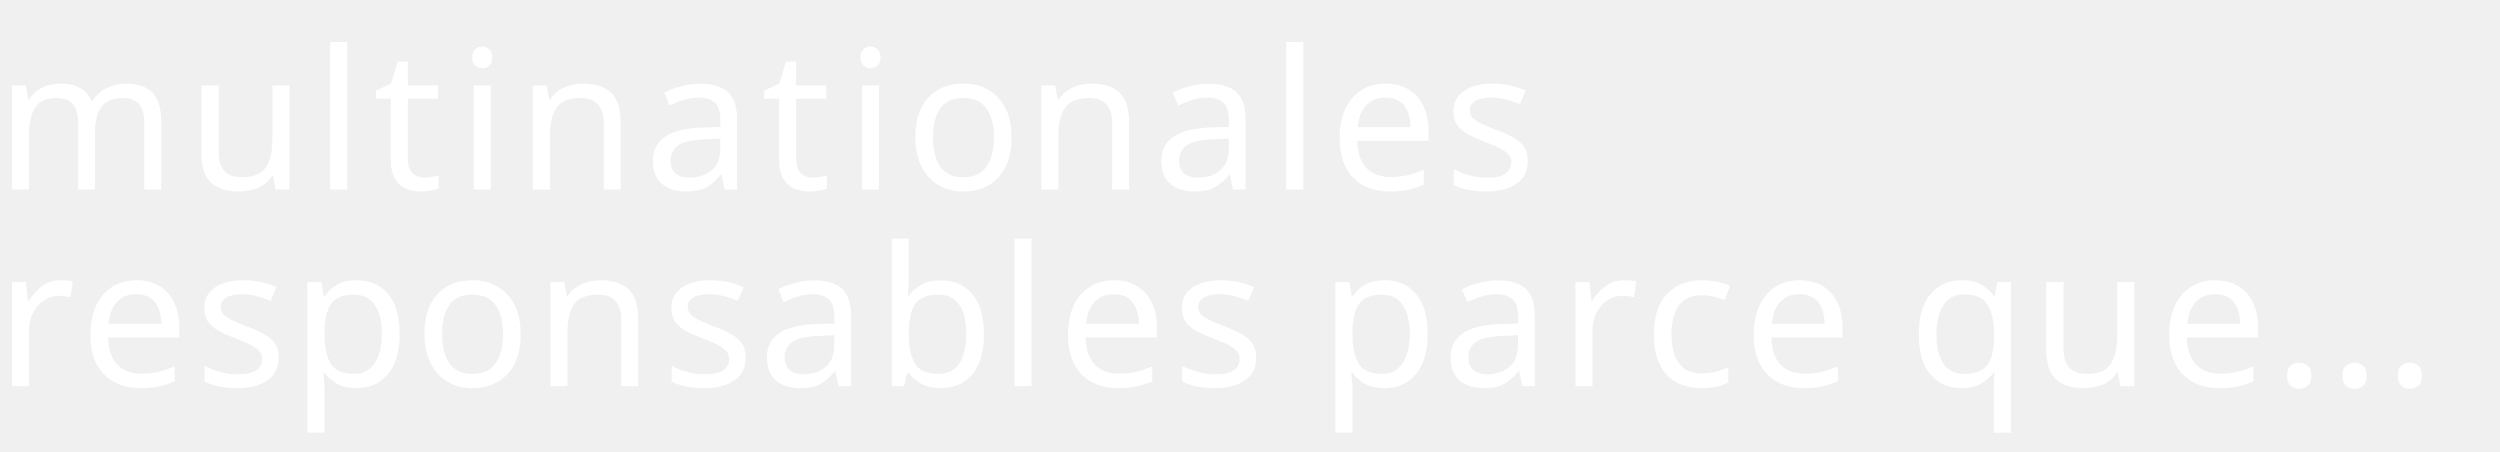
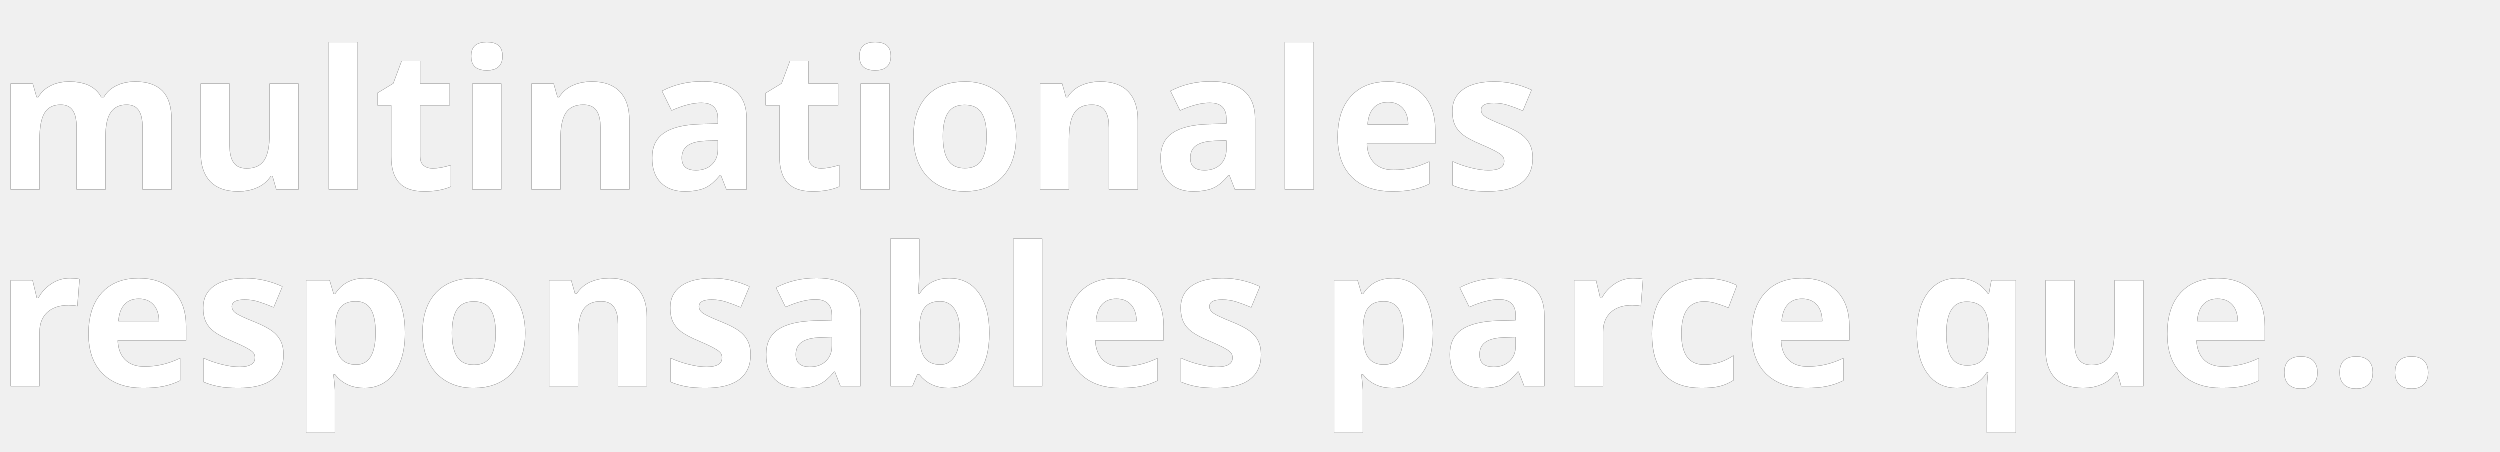
<svg xmlns="http://www.w3.org/2000/svg" xmlns:xlink="http://www.w3.org/1999/xlink" width="277px" height="50px" viewBox="0 0 277 50" version="1.1">
  <defs>
-     <text id="string" transform="matrix(1.0 0.0 0.0 1.0 -1.5 -2.0)">
-       <tspan x="1.0" y="23.0" font-family="OpenSansBold, OpenSansBold" font-size="21.507" text-decoration="none" fill="#ffffff">m</tspan>
-       <tspan x="22.118" y="23.0" font-family="OpenSansBold, OpenSansBold" font-size="21.507" text-decoration="none" fill="#ffffff">u</tspan>
-       <tspan x="36.253" y="23.0" font-family="OpenSansBold, OpenSansBold" font-size="21.507" text-decoration="none" fill="#ffffff">l</tspan>
-       <tspan x="42.817" y="23.0" font-family="OpenSansBold, OpenSansBold" font-size="21.507" text-decoration="none" fill="#ffffff">t</tspan>
-       <tspan x="52.152" y="23.0" font-family="OpenSansBold, OpenSansBold" font-size="21.507" text-decoration="none" fill="#ffffff">i</tspan>
-       <tspan x="58.716" y="23.0" font-family="OpenSansBold, OpenSansBold" font-size="21.507" text-decoration="none" fill="#ffffff">n</tspan>
-       <tspan x="72.851" y="23.0" font-family="OpenSansBold, OpenSansBold" font-size="21.507" text-decoration="none" fill="#ffffff">a</tspan>
-       <tspan x="85.841" y="23.0" font-family="OpenSansBold, OpenSansBold" font-size="21.507" text-decoration="none" fill="#ffffff">t</tspan>
-       <tspan x="95.177" y="23.0" font-family="OpenSansBold, OpenSansBold" font-size="21.507" text-decoration="none" fill="#ffffff">i</tspan>
-       <tspan x="101.74" y="23.0" font-family="OpenSansBold, OpenSansBold" font-size="21.507" text-decoration="none" fill="#ffffff">o</tspan>
-       <tspan x="115.056" y="23.0" font-family="OpenSansBold, OpenSansBold" font-size="21.507" text-decoration="none" fill="#ffffff">n</tspan>
-       <tspan x="129.191" y="23.0" font-family="OpenSansBold, OpenSansBold" font-size="21.507" text-decoration="none" fill="#ffffff">a</tspan>
-       <tspan x="142.181" y="23.0" font-family="OpenSansBold, OpenSansBold" font-size="21.507" text-decoration="none" fill="#ffffff">l</tspan>
-       <tspan x="148.744" y="23.0" font-family="OpenSansBold, OpenSansBold" font-size="21.507" text-decoration="none" fill="#ffffff">e</tspan>
-       <tspan x="161.451" y="23.0" font-family="OpenSansBold, OpenSansBold" font-size="21.507" text-decoration="none" fill="#ffffff">s</tspan>
-       <tspan x="1.0" y="44.784" font-family="OpenSansBold, OpenSansBold" font-size="21.507" text-decoration="none" fill="#ffffff">r</tspan>
-       <tspan x="10.336" y="44.784" font-family="OpenSansBold, OpenSansBold" font-size="21.507" text-decoration="none" fill="#ffffff">e</tspan>
-       <tspan x="23.042" y="44.784" font-family="OpenSansBold, OpenSansBold" font-size="21.507" text-decoration="none" fill="#ffffff">s</tspan>
-       <tspan x="33.733" y="44.784" font-family="OpenSansBold, OpenSansBold" font-size="21.507" text-decoration="none" fill="#ffffff">p</tspan>
-       <tspan x="47.343" y="44.784" font-family="OpenSansBold, OpenSansBold" font-size="21.507" text-decoration="none" fill="#ffffff">o</tspan>
-       <tspan x="60.659" y="44.784" font-family="OpenSansBold, OpenSansBold" font-size="21.507" text-decoration="none" fill="#ffffff">n</tspan>
-       <tspan x="74.793" y="44.784" font-family="OpenSansBold, OpenSansBold" font-size="21.507" text-decoration="none" fill="#ffffff">s</tspan>
-       <tspan x="85.484" y="44.784" font-family="OpenSansBold, OpenSansBold" font-size="21.507" text-decoration="none" fill="#ffffff">a</tspan>
-       <tspan x="98.474" y="44.784" font-family="OpenSansBold, OpenSansBold" font-size="21.507" text-decoration="none" fill="#ffffff">b</tspan>
-       <tspan x="112.084" y="44.784" font-family="OpenSansBold, OpenSansBold" font-size="21.507" text-decoration="none" fill="#ffffff">l</tspan>
-       <tspan x="118.647" y="44.784" font-family="OpenSansBold, OpenSansBold" font-size="21.507" text-decoration="none" fill="#ffffff">e</tspan>
-       <tspan x="131.354" y="44.784" font-family="OpenSansBold, OpenSansBold" font-size="21.507" text-decoration="none" fill="#ffffff">s</tspan>
-       <tspan x="142.044" y="44.784" font-family="OpenSansBold, OpenSansBold" font-size="21.507" text-decoration="none" fill="#ffffff"> </tspan>
-       <tspan x="147.631" y="44.784" font-family="OpenSansBold, OpenSansBold" font-size="21.507" text-decoration="none" fill="#ffffff">p</tspan>
-       <tspan x="161.241" y="44.784" font-family="OpenSansBold, OpenSansBold" font-size="21.507" text-decoration="none" fill="#ffffff">a</tspan>
-       <tspan x="174.231" y="44.784" font-family="OpenSansBold, OpenSansBold" font-size="21.507" text-decoration="none" fill="#ffffff">r</tspan>
-       <tspan x="183.567" y="44.784" font-family="OpenSansBold, OpenSansBold" font-size="21.507" text-decoration="none" fill="#ffffff">c</tspan>
-       <tspan x="194.625" y="44.784" font-family="OpenSansBold, OpenSansBold" font-size="21.507" text-decoration="none" fill="#ffffff">e</tspan>
-       <tspan x="207.332" y="44.784" font-family="OpenSansBold, OpenSansBold" font-size="21.507" text-decoration="none" fill="#ffffff"> </tspan>
-       <tspan x="212.919" y="44.784" font-family="OpenSansBold, OpenSansBold" font-size="21.507" text-decoration="none" fill="#ffffff">q</tspan>
-       <tspan x="226.528" y="44.784" font-family="OpenSansBold, OpenSansBold" font-size="21.507" text-decoration="none" fill="#ffffff">u</tspan>
-       <tspan x="240.663" y="44.784" font-family="OpenSansBold, OpenSansBold" font-size="21.507" text-decoration="none" fill="#ffffff">e</tspan>
-       <tspan x="253.37" y="44.784" font-family="OpenSansBold, OpenSansBold" font-size="21.507" text-decoration="none" fill="#ffffff">.</tspan>
-       <tspan x="259.503" y="44.784" font-family="OpenSansBold, OpenSansBold" font-size="21.507" text-decoration="none" fill="#ffffff">.</tspan>
-       <tspan x="265.636" y="44.784" font-family="OpenSansBold, OpenSansBold" font-size="21.507" text-decoration="none" fill="#ffffff">.</tspan>
+     <path id="path" d="M265.364 41.283 C265.364 40.695 265.522 40.25 265.837 39.949 266.152 39.648 266.61 39.498 267.212 39.498 267.793 39.498 268.243 39.652 268.562 39.96 268.88 40.268 269.04 40.709 269.04 41.283 269.04 41.836 268.879 42.272 268.557 42.59 268.234 42.909 267.786 43.068 267.212 43.068 266.624 43.068 266.169 42.912 265.847 42.601 265.525 42.289 265.364 41.85 265.364 41.283 Z" />
+   </defs>
+   <use id="-" xlink:href="#path" fill="#000000" fill-opacity="1" stroke="none" />
+   <use id="--1" xlink:href="#path" fill="#ffffff" fill-opacity="1" stroke="none" />
+   <defs>
+     <path id="path-1" d="M259.231 41.283 C259.231 40.695 259.389 40.25 259.704 39.949 260.019 39.648 260.477 39.498 261.08 39.498 261.661 39.498 262.11 39.652 262.429 39.96 262.748 40.268 262.907 40.709 262.907 41.283 262.907 41.836 262.746 42.272 262.424 42.59 262.102 42.909 261.654 43.068 261.08 43.068 260.491 43.068 260.036 42.912 259.714 42.601 259.392 42.289 259.231 41.85 259.231 41.283 Z" />
+   </defs>
+   <use id="--2" xlink:href="#path-1" fill="#000000" fill-opacity="1" stroke="none" />
+   <use id="--3" xlink:href="#path-1" fill="#ffffff" fill-opacity="1" stroke="none" />
+   <defs>
+     <path id="path-2" d="M253.099 41.283 C253.099 40.695 253.256 40.25 253.571 39.949 253.886 39.648 254.345 39.498 254.947 39.498 255.528 39.498 255.978 39.652 256.296 39.96 256.615 40.268 256.774 40.709 256.774 41.283 256.774 41.836 256.613 42.272 256.291 42.59 255.969 42.909 255.521 43.068 254.947 43.068 254.359 43.068 253.904 42.912 253.582 42.601 253.26 42.289 253.099 41.85 253.099 41.283 Z" />
+   </defs>
+   <use id="--4" xlink:href="#path-2" fill="#000000" fill-opacity="1" stroke="none" />
+   <use id="--5" xlink:href="#path-2" fill="#ffffff" fill-opacity="1" stroke="none" />
+   <defs>
+     <path id="path-3" d="M245.706 33.102 C245.026 33.102 244.495 33.317 244.109 33.748 243.724 34.178 243.504 34.789 243.448 35.58 L247.942 35.58 C247.928 34.789 247.722 34.178 247.323 33.748 246.924 33.317 246.385 33.102 245.706 33.102 Z M246.157 42.994 C244.267 42.994 242.79 42.473 241.726 41.43 240.661 40.387 240.129 38.909 240.129 36.998 240.129 35.031 240.621 33.51 241.605 32.435 242.589 31.361 243.948 30.823 245.685 30.823 247.344 30.823 248.635 31.296 249.56 32.241 250.484 33.186 250.946 34.492 250.946 36.158 L250.946 37.712 243.374 37.712 C243.409 38.622 243.679 39.333 244.183 39.844 244.687 40.355 245.394 40.611 246.304 40.611 247.011 40.611 247.68 40.537 248.31 40.39 248.94 40.243 249.598 40.009 250.284 39.686 L250.284 42.165 C249.724 42.445 249.126 42.653 248.489 42.79 247.851 42.926 247.074 42.994 246.157 42.994 Z" />
+   </defs>
+   <use id="e" xlink:href="#path-3" fill="#000000" fill-opacity="1" stroke="none" />
+   <use id="e-1" xlink:href="#path-3" fill="#ffffff" fill-opacity="1" stroke="none" />
+   <defs>
+     <path id="path-4" d="M235.026 42.784 L234.595 41.283 234.427 41.283 C234.084 41.829 233.598 42.251 232.967 42.548 232.337 42.846 231.62 42.994 230.815 42.994 229.435 42.994 228.396 42.625 227.696 41.886 226.996 41.148 226.646 40.086 226.646 38.699 L226.646 31.044 229.849 31.044 229.849 37.901 C229.849 38.748 229.999 39.384 230.3 39.807 230.601 40.231 231.081 40.443 231.739 40.443 232.635 40.443 233.282 40.143 233.682 39.545 234.081 38.946 234.28 37.954 234.28 36.568 L234.28 31.044 237.483 31.044 237.483 42.784 Z" />
+   </defs>
+   <use id="u" xlink:href="#path-4" fill="#000000" fill-opacity="1" stroke="none" />
+   <use id="u-1" xlink:href="#path-4" fill="#ffffff" fill-opacity="1" stroke="none" />
+   <defs>
+     <path id="path-5" d="M217.961 40.485 C218.773 40.485 219.368 40.252 219.746 39.786 220.124 39.321 220.331 38.507 220.366 37.345 L220.366 36.956 C220.366 35.696 220.171 34.793 219.783 34.247 219.394 33.701 218.769 33.428 217.908 33.428 216.403 33.428 215.65 34.611 215.65 36.977 215.65 38.153 215.838 39.032 216.212 39.613 216.587 40.194 217.17 40.485 217.961 40.485 Z M216.816 42.995 C215.43 42.995 214.345 42.461 213.561 41.393 212.776 40.325 212.385 38.839 212.385 36.935 212.385 35.017 212.785 33.519 213.587 32.441 214.389 31.362 215.486 30.823 216.879 30.823 217.621 30.823 218.269 30.963 218.822 31.243 219.375 31.523 219.862 31.958 220.282 32.546 L220.366 32.546 220.649 31.044 223.359 31.044 223.359 47.951 220.145 47.951 220.145 43.026 C220.145 42.599 220.191 42.011 220.282 41.262 L220.145 41.262 C219.802 41.829 219.347 42.259 218.78 42.553 218.213 42.848 217.558 42.995 216.816 42.995 Z" />
+   </defs>
+   <use id="q" xlink:href="#path-5" fill="#000000" fill-opacity="1" stroke="none" />
+   <use id="q-1" xlink:href="#path-5" fill="#ffffff" fill-opacity="1" stroke="none" />
+   <defs>
+     <text id="string" transform="matrix(1.0 0.0 0.0 1.0 201.3318 19.78433)">
+       <tspan x="4.5" y="23.0" font-family="OpenSansBold, OpenSansBold" font-size="21.507" text-decoration="none"> </tspan>
    </text>
  </defs>
-   <use id="multinationales-responsables-parce-que---" xlink:href="#string" />
+   <use id="--6" xlink:href="#string" fill="#ffffff" fill-opacity="1" stroke="none" />
+   <defs>
+     <path id="path-6" d="M199.667 33.102 C198.988 33.102 198.456 33.317 198.071 33.748 197.686 34.178 197.466 34.789 197.41 35.58 L201.904 35.58 C201.89 34.789 201.684 34.178 201.285 33.748 200.886 33.317 200.347 33.102 199.667 33.102 Z M200.119 42.994 C198.229 42.994 196.752 42.473 195.687 41.43 194.623 40.387 194.091 38.909 194.091 36.998 194.091 35.031 194.583 33.51 195.567 32.435 196.55 31.361 197.91 30.823 199.646 30.823 201.306 30.823 202.597 31.296 203.521 32.241 204.446 33.186 204.908 34.492 204.908 36.158 L204.908 37.712 197.336 37.712 C197.371 38.622 197.641 39.333 198.145 39.844 198.649 40.355 199.356 40.611 200.266 40.611 200.973 40.611 201.642 40.537 202.272 40.39 202.902 40.243 203.56 40.009 204.246 39.686 L204.246 42.165 C203.686 42.445 203.087 42.653 202.45 42.79 201.813 42.926 201.036 42.994 200.119 42.994 Z" />
+   </defs>
+   <use id="e-2" xlink:href="#path-6" fill="#000000" fill-opacity="1" stroke="none" />
+   <use id="e-3" xlink:href="#path-6" fill="#ffffff" fill-opacity="1" stroke="none" />
+   <defs>
+     <path id="path-7" d="M188.515 42.994 C184.86 42.994 183.033 40.989 183.033 36.977 183.033 34.982 183.53 33.457 184.524 32.404 185.519 31.35 186.943 30.823 188.798 30.823 190.157 30.823 191.375 31.089 192.453 31.621 L191.508 34.1 C191.004 33.897 190.535 33.73 190.101 33.601 189.667 33.471 189.233 33.407 188.798 33.407 187.132 33.407 186.299 34.59 186.299 36.956 186.299 39.252 187.132 40.401 188.798 40.401 189.415 40.401 189.985 40.318 190.51 40.154 191.035 39.989 191.56 39.732 192.085 39.382 L192.085 42.123 C191.567 42.452 191.044 42.679 190.516 42.805 189.987 42.931 189.32 42.994 188.515 42.994 Z" />
+   </defs>
+   <use id="c" xlink:href="#path-7" fill="#000000" fill-opacity="1" stroke="none" />
+   <use id="c-1" xlink:href="#path-7" fill="#ffffff" fill-opacity="1" stroke="none" />
+   <defs>
+     <path id="path-8" d="M180.964 30.823 C181.398 30.823 181.759 30.855 182.046 30.918 L181.804 33.921 C181.545 33.851 181.23 33.816 180.859 33.816 179.837 33.816 179.041 34.079 178.47 34.604 177.9 35.129 177.614 35.864 177.614 36.809 L177.614 42.785 174.411 42.785 174.411 31.044 176.837 31.044 177.31 33.018 177.467 33.018 C177.831 32.36 178.323 31.83 178.943 31.427 179.562 31.025 180.236 30.823 180.964 30.823 Z" />
+   </defs>
+   <use id="r" xlink:href="#path-8" fill="#000000" fill-opacity="1" stroke="none" />
+   <use id="r-1" xlink:href="#path-8" fill="#ffffff" fill-opacity="1" stroke="none" />
+   <defs>
+     <path id="path-9" d="M168.877 42.784 L168.258 41.188 168.174 41.188 C167.635 41.867 167.08 42.338 166.509 42.601 165.938 42.863 165.195 42.994 164.278 42.994 163.15 42.994 162.263 42.672 161.615 42.028 160.968 41.384 160.644 40.467 160.644 39.277 160.644 38.031 161.08 37.112 161.951 36.52 162.823 35.929 164.137 35.601 165.895 35.538 L167.932 35.475 167.932 34.961 C167.932 33.771 167.323 33.176 166.105 33.176 165.167 33.176 164.064 33.459 162.797 34.026 L161.736 31.863 C163.087 31.156 164.586 30.802 166.231 30.802 167.806 30.802 169.014 31.145 169.854 31.831 170.694 32.517 171.114 33.561 171.114 34.961 L171.114 42.784 Z M167.932 37.345 L166.693 37.387 C165.762 37.415 165.069 37.583 164.614 37.891 164.159 38.199 163.931 38.668 163.931 39.298 163.931 40.201 164.449 40.653 165.485 40.653 166.227 40.653 166.821 40.439 167.265 40.012 167.71 39.585 167.932 39.018 167.932 38.311 Z" />
+   </defs>
+   <use id="a" xlink:href="#path-9" fill="#000000" fill-opacity="1" stroke="none" />
+   <use id="a-1" xlink:href="#path-9" fill="#ffffff" fill-opacity="1" stroke="none" />
+   <defs>
+     <path id="path-10" d="M154.259 42.995 C152.88 42.995 151.798 42.494 151.014 41.493 L150.846 41.493 C150.958 42.473 151.014 43.04 151.014 43.194 L151.014 47.951 147.811 47.951 147.811 31.044 150.416 31.044 150.867 32.567 151.014 32.567 C151.763 31.404 152.873 30.823 154.343 30.823 155.729 30.823 156.815 31.359 157.599 32.43 158.383 33.501 158.775 34.989 158.775 36.893 158.775 38.146 158.591 39.235 158.224 40.159 157.856 41.083 157.333 41.787 156.654 42.27 155.974 42.753 155.176 42.995 154.259 42.995 Z M153.314 33.386 C152.523 33.386 151.945 33.629 151.581 34.116 151.217 34.602 151.028 35.406 151.014 36.526 L151.014 36.872 C151.014 38.132 151.202 39.036 151.576 39.582 151.951 40.128 152.544 40.401 153.356 40.401 154.791 40.401 155.509 39.218 155.509 36.851 155.509 35.696 155.332 34.83 154.979 34.252 154.625 33.674 154.07 33.386 153.314 33.386 Z" />
+   </defs>
+   <use id="p" xlink:href="#path-10" fill="#000000" fill-opacity="1" stroke="none" />
+   <use id="p-1" xlink:href="#path-10" fill="#ffffff" fill-opacity="1" stroke="none" />
+   <defs>
+     <text id="string-1" transform="matrix(1.0 0.0 0.0 1.0 136.0445 19.78433)">
+       <tspan x="4.5" y="23.0" font-family="OpenSansBold, OpenSansBold" font-size="21.507" text-decoration="none"> </tspan>
+     </text>
+   </defs>
+   <use id="--7" xlink:href="#string-1" fill="#ffffff" fill-opacity="1" stroke="none" />
+   <defs>
+     <path id="path-11" d="M139.725 39.298 C139.725 40.502 139.307 41.419 138.47 42.049 137.634 42.679 136.382 42.994 134.716 42.994 133.862 42.994 133.134 42.937 132.532 42.821 131.93 42.706 131.366 42.536 130.841 42.312 L130.841 39.665 C131.436 39.945 132.107 40.18 132.852 40.369 133.598 40.558 134.254 40.653 134.821 40.653 135.983 40.653 136.564 40.317 136.564 39.644 136.564 39.392 136.487 39.188 136.333 39.03 136.179 38.873 135.913 38.694 135.535 38.495 135.157 38.295 134.653 38.062 134.023 37.796 133.12 37.418 132.457 37.068 132.033 36.746 131.609 36.424 131.301 36.055 131.109 35.638 130.916 35.222 130.82 34.709 130.82 34.1 130.82 33.057 131.224 32.25 132.033 31.679 132.842 31.109 133.988 30.823 135.472 30.823 136.886 30.823 138.262 31.131 139.599 31.747 L138.633 34.058 C138.045 33.806 137.496 33.599 136.984 33.438 136.473 33.277 135.952 33.197 135.42 33.197 134.475 33.197 134.002 33.452 134.002 33.963 134.002 34.25 134.154 34.499 134.459 34.709 134.763 34.919 135.43 35.23 136.459 35.643 137.377 36.014 138.049 36.361 138.476 36.683 138.903 37.005 139.218 37.376 139.421 37.796 139.624 38.216 139.725 38.717 139.725 39.298 Z" />
+   </defs>
+   <use id="s" xlink:href="#path-11" fill="#000000" fill-opacity="1" stroke="none" />
+   <use id="s-1" xlink:href="#path-11" fill="#ffffff" fill-opacity="1" stroke="none" />
+   <defs>
+     <path id="path-12" d="M123.69 33.102 C123.01 33.102 122.478 33.317 122.093 33.748 121.708 34.178 121.488 34.789 121.432 35.58 L125.926 35.58 C125.912 34.789 125.706 34.178 125.307 33.748 124.908 33.317 124.369 33.102 123.69 33.102 Z M124.141 42.994 C122.251 42.994 120.774 42.473 119.709 41.43 118.645 40.387 118.113 38.909 118.113 36.998 118.113 35.031 118.605 33.51 119.589 32.435 120.572 31.361 121.932 30.823 123.669 30.823 125.328 30.823 126.62 31.296 127.544 32.241 128.468 33.186 128.93 34.492 128.93 36.158 L128.93 37.712 121.358 37.712 C121.393 38.622 121.663 39.333 122.167 39.844 122.671 40.355 123.378 40.611 124.288 40.611 124.995 40.611 125.664 40.537 126.294 40.39 126.924 40.243 127.582 40.009 128.268 39.686 L128.268 42.165 C127.708 42.445 127.109 42.653 126.472 42.79 125.835 42.926 125.058 42.994 124.141 42.994 Z" />
+   </defs>
+   <use id="e-4" xlink:href="#path-12" fill="#000000" fill-opacity="1" stroke="none" />
+   <use id="e-5" xlink:href="#path-12" fill="#ffffff" fill-opacity="1" stroke="none" />
+   <defs>
+     <path id="path-13" d="M115.467 42.785 L112.264 42.785 112.264 26.444 115.467 26.444 Z" />
+   </defs>
+   <use id="l" xlink:href="#path-13" fill="#000000" fill-opacity="1" stroke="none" />
+   <use id="l-1" xlink:href="#path-13" fill="#ffffff" fill-opacity="1" stroke="none" />
+   <defs>
+     <path id="path-14" d="M105.186 30.823 C106.572 30.823 107.658 31.364 108.442 32.446 109.226 33.527 109.618 35.01 109.618 36.893 109.618 38.832 109.214 40.334 108.405 41.398 107.596 42.462 106.495 42.994 105.102 42.994 103.723 42.994 102.641 42.494 101.857 41.493 L101.637 41.493 101.101 42.784 98.654 42.784 98.654 26.444 101.857 26.444 101.857 30.246 C101.857 30.729 101.815 31.502 101.731 32.566 L101.857 32.566 C102.606 31.404 103.716 30.823 105.186 30.823 Z M104.157 33.386 C103.366 33.386 102.788 33.629 102.424 34.115 102.06 34.602 101.871 35.405 101.857 36.526 L101.857 36.872 C101.857 38.132 102.045 39.035 102.419 39.581 102.794 40.128 103.387 40.401 104.199 40.401 104.857 40.401 105.38 40.098 105.769 39.492 106.158 38.887 106.352 38.006 106.352 36.851 106.352 35.696 106.156 34.83 105.764 34.252 105.372 33.674 104.836 33.386 104.157 33.386 Z" />
+   </defs>
+   <use id="b" xlink:href="#path-14" fill="#000000" fill-opacity="1" stroke="none" />
+   <use id="b-1" xlink:href="#path-14" fill="#ffffff" fill-opacity="1" stroke="none" />
+   <defs>
+     <path id="path-15" d="M93.12 42.784 L92.5 41.188 92.416 41.188 C91.877 41.867 91.323 42.338 90.752 42.601 90.181 42.863 89.438 42.994 88.52 42.994 87.393 42.994 86.506 42.672 85.858 42.028 85.211 41.384 84.887 40.467 84.887 39.277 84.887 38.031 85.323 37.112 86.194 36.52 87.066 35.929 88.38 35.601 90.138 35.538 L92.175 35.475 92.175 34.961 C92.175 33.771 91.566 33.176 90.348 33.176 89.409 33.176 88.307 33.459 87.04 34.026 L85.979 31.863 C87.33 31.156 88.828 30.802 90.474 30.802 92.049 30.802 93.256 31.145 94.097 31.831 94.937 32.517 95.357 33.561 95.357 34.961 L95.357 42.784 Z M92.175 37.345 L90.936 37.387 C90.005 37.415 89.311 37.583 88.856 37.891 88.401 38.199 88.174 38.668 88.174 39.298 88.174 40.201 88.692 40.653 89.728 40.653 90.47 40.653 91.063 40.439 91.508 40.012 91.953 39.585 92.175 39.018 92.175 38.311 Z" />
+   </defs>
+   <use id="a-2" xlink:href="#path-15" fill="#000000" fill-opacity="1" stroke="none" />
+   <use id="a-3" xlink:href="#path-15" fill="#ffffff" fill-opacity="1" stroke="none" />
+   <defs>
+     <path id="path-16" d="M83.165 39.298 C83.165 40.502 82.746 41.419 81.91 42.049 81.073 42.679 79.822 42.994 78.155 42.994 77.301 42.994 76.573 42.937 75.971 42.821 75.369 42.706 74.805 42.536 74.28 42.312 L74.28 39.665 C74.875 39.945 75.546 40.18 76.291 40.369 77.037 40.558 77.693 40.653 78.26 40.653 79.423 40.653 80.004 40.317 80.004 39.644 80.004 39.392 79.927 39.188 79.773 39.03 79.619 38.873 79.353 38.694 78.974 38.495 78.596 38.295 78.092 38.062 77.462 37.796 76.559 37.418 75.896 37.068 75.472 36.746 75.049 36.424 74.741 36.055 74.548 35.638 74.356 35.222 74.259 34.709 74.259 34.1 74.259 33.057 74.664 32.25 75.472 31.679 76.281 31.109 77.427 30.823 78.911 30.823 80.326 30.823 81.701 31.131 83.039 31.747 L82.073 34.058 C81.484 33.806 80.935 33.599 80.424 33.438 79.913 33.277 79.391 33.197 78.859 33.197 77.914 33.197 77.441 33.452 77.441 33.963 77.441 34.25 77.594 34.499 77.898 34.709 78.203 34.919 78.87 35.23 79.899 35.643 80.816 36.014 81.488 36.361 81.915 36.683 82.342 37.005 82.657 37.376 82.86 37.796 83.063 38.216 83.165 38.717 83.165 39.298 Z" />
+   </defs>
+   <use id="s-2" xlink:href="#path-16" fill="#000000" fill-opacity="1" stroke="none" />
+   <use id="s-3" xlink:href="#path-16" fill="#ffffff" fill-opacity="1" stroke="none" />
+   <defs>
+     <path id="path-17" d="M71.676 42.785 L68.473 42.785 68.473 35.927 C68.473 35.08 68.323 34.445 68.022 34.021 67.721 33.598 67.241 33.386 66.583 33.386 65.687 33.386 65.039 33.685 64.64 34.284 64.241 34.882 64.042 35.875 64.042 37.261 L64.042 42.785 60.839 42.785 60.839 31.044 63.286 31.044 63.716 32.546 63.895 32.546 C64.252 31.979 64.744 31.55 65.37 31.259 65.997 30.969 66.709 30.823 67.507 30.823 68.872 30.823 69.908 31.193 70.616 31.931 71.323 32.67 71.676 33.736 71.676 35.129 Z" />
+   </defs>
+   <use id="n" xlink:href="#path-17" fill="#000000" fill-opacity="1" stroke="none" />
+   <use id="n-1" xlink:href="#path-17" fill="#ffffff" fill-opacity="1" stroke="none" />
+   <defs>
+     <path id="path-18" d="M50.075 36.893 C50.075 38.055 50.265 38.934 50.647 39.529 51.029 40.124 51.65 40.422 52.511 40.422 53.365 40.422 53.979 40.126 54.354 39.534 54.729 38.943 54.916 38.062 54.916 36.893 54.916 35.731 54.727 34.859 54.349 34.278 53.971 33.697 53.351 33.407 52.49 33.407 51.636 33.407 51.02 33.695 50.642 34.273 50.264 34.851 50.075 35.724 50.075 36.893 Z M58.192 36.893 C58.192 38.804 57.688 40.299 56.68 41.377 55.672 42.455 54.268 42.994 52.469 42.994 51.342 42.994 50.348 42.748 49.487 42.254 48.625 41.76 47.964 41.052 47.502 40.128 47.04 39.203 46.809 38.125 46.809 36.893 46.809 34.975 47.309 33.484 48.31 32.419 49.312 31.355 50.719 30.823 52.532 30.823 53.659 30.823 54.653 31.068 55.514 31.558 56.375 32.048 57.037 32.752 57.499 33.669 57.961 34.586 58.192 35.661 58.192 36.893 Z" />
+   </defs>
+   <use id="o" xlink:href="#path-18" fill="#000000" fill-opacity="1" stroke="none" />
+   <use id="o-1" xlink:href="#path-18" fill="#ffffff" fill-opacity="1" stroke="none" />
+   <defs>
+     <path id="path-19" d="M40.361 42.995 C38.982 42.995 37.9 42.494 37.116 41.493 L36.948 41.493 C37.06 42.473 37.116 43.04 37.116 43.194 L37.116 47.951 33.913 47.951 33.913 31.044 36.517 31.044 36.969 32.567 37.116 32.567 C37.865 31.404 38.975 30.823 40.445 30.823 41.831 30.823 42.916 31.359 43.7 32.43 44.485 33.501 44.877 34.989 44.877 36.893 44.877 38.146 44.693 39.235 44.325 40.159 43.958 41.083 43.434 41.787 42.755 42.27 42.076 42.753 41.278 42.995 40.361 42.995 Z M39.416 33.386 C38.625 33.386 38.047 33.629 37.683 34.116 37.319 34.602 37.13 35.406 37.116 36.526 L37.116 36.872 C37.116 38.132 37.303 39.036 37.678 39.582 38.052 40.128 38.646 40.401 39.458 40.401 40.893 40.401 41.611 39.218 41.611 36.851 41.611 35.696 41.434 34.83 41.08 34.252 40.727 33.674 40.172 33.386 39.416 33.386 Z" />
+   </defs>
+   <use id="p-2" xlink:href="#path-19" fill="#000000" fill-opacity="1" stroke="none" />
+   <use id="p-3" xlink:href="#path-19" fill="#ffffff" fill-opacity="1" stroke="none" />
+   <defs>
+     <path id="path-20" d="M31.414 39.298 C31.414 40.502 30.995 41.419 30.159 42.049 29.322 42.679 28.071 42.994 26.404 42.994 25.55 42.994 24.822 42.937 24.22 42.821 23.618 42.706 23.054 42.536 22.529 42.312 L22.529 39.665 C23.125 39.945 23.795 40.18 24.54 40.369 25.286 40.558 25.942 40.653 26.51 40.653 27.672 40.653 28.253 40.317 28.253 39.644 28.253 39.392 28.176 39.188 28.022 39.03 27.868 38.873 27.602 38.694 27.224 38.495 26.846 38.295 26.341 38.062 25.711 37.796 24.808 37.418 24.145 37.068 23.721 36.746 23.298 36.424 22.99 36.055 22.797 35.638 22.605 35.222 22.508 34.709 22.508 34.1 22.508 33.057 22.913 32.25 23.721 31.679 24.53 31.109 25.676 30.823 27.161 30.823 28.575 30.823 29.95 31.131 31.288 31.747 L30.322 34.058 C29.733 33.806 29.184 33.599 28.673 33.438 28.162 33.277 27.64 33.197 27.108 33.197 26.163 33.197 25.69 33.452 25.69 33.963 25.69 34.25 25.843 34.499 26.147 34.709 26.452 34.919 27.119 35.23 28.148 35.643 29.065 36.014 29.737 36.361 30.164 36.683 30.591 37.005 30.906 37.376 31.109 37.796 31.312 38.216 31.414 38.717 31.414 39.298 Z" />
+   </defs>
+   <use id="s-4" xlink:href="#path-20" fill="#000000" fill-opacity="1" stroke="none" />
+   <use id="s-5" xlink:href="#path-20" fill="#ffffff" fill-opacity="1" stroke="none" />
+   <defs>
+     <path id="path-21" d="M15.378 33.102 C14.699 33.102 14.167 33.317 13.782 33.748 13.397 34.178 13.176 34.789 13.12 35.58 L17.615 35.58 C17.601 34.789 17.394 34.178 16.995 33.748 16.596 33.317 16.057 33.102 15.378 33.102 Z M15.83 42.994 C13.939 42.994 12.462 42.473 11.398 41.43 10.334 40.387 9.802 38.909 9.802 36.998 9.802 35.031 10.294 33.51 11.277 32.435 12.261 31.361 13.621 30.823 15.357 30.823 17.016 30.823 18.308 31.296 19.232 32.241 20.156 33.186 20.618 34.492 20.618 36.158 L20.618 37.712 13.047 37.712 C13.082 38.622 13.351 39.333 13.855 39.844 14.359 40.355 15.067 40.611 15.977 40.611 16.684 40.611 17.352 40.537 17.982 40.39 18.613 40.243 19.271 40.009 19.957 39.686 L19.957 42.165 C19.397 42.445 18.798 42.653 18.161 42.79 17.524 42.926 16.747 42.994 15.83 42.994 Z" />
+   </defs>
+   <use id="e-6" xlink:href="#path-21" fill="#000000" fill-opacity="1" stroke="none" />
+   <use id="e-7" xlink:href="#path-21" fill="#ffffff" fill-opacity="1" stroke="none" />
+   <defs>
+     <path id="path-22" d="M7.733 30.823 C8.167 30.823 8.528 30.855 8.815 30.918 L8.573 33.921 C8.314 33.851 7.999 33.816 7.628 33.816 6.606 33.816 5.81 34.079 5.239 34.604 4.668 35.129 4.383 35.864 4.383 36.809 L4.383 42.785 1.18 42.785 1.18 31.044 3.606 31.044 4.079 33.018 4.236 33.018 C4.6 32.36 5.092 31.83 5.712 31.427 6.331 31.025 7.005 30.823 7.733 30.823 Z" />
+   </defs>
+   <use id="r-2" xlink:href="#path-22" fill="#000000" fill-opacity="1" stroke="none" />
+   <use id="r-3" xlink:href="#path-22" fill="#ffffff" fill-opacity="1" stroke="none" />
+   <defs>
+     <path id="path-23" d="M169.822 17.514 C169.822 18.718 169.404 19.635 168.568 20.265 167.731 20.895 166.479 21.21 164.813 21.21 163.959 21.21 163.231 21.152 162.629 21.037 162.027 20.921 161.463 20.752 160.938 20.527 L160.938 17.881 C161.533 18.161 162.204 18.396 162.949 18.585 163.695 18.774 164.351 18.868 164.918 18.868 166.08 18.868 166.661 18.532 166.661 17.86 166.661 17.608 166.584 17.403 166.43 17.246 166.276 17.088 166.01 16.91 165.632 16.71 165.254 16.511 164.75 16.278 164.12 16.012 163.217 15.634 162.554 15.284 162.13 14.962 161.707 14.64 161.399 14.27 161.206 13.854 161.013 13.437 160.917 12.924 160.917 12.315 160.917 11.272 161.322 10.465 162.13 9.895 162.939 9.324 164.085 9.039 165.569 9.039 166.984 9.039 168.359 9.347 169.696 9.963 L168.73 12.273 C168.142 12.021 167.593 11.815 167.082 11.654 166.57 11.493 166.049 11.412 165.517 11.412 164.572 11.412 164.099 11.668 164.099 12.179 164.099 12.466 164.251 12.714 164.556 12.924 164.86 13.135 165.527 13.446 166.557 13.859 167.474 14.23 168.146 14.577 168.573 14.899 169 15.221 169.315 15.592 169.518 16.012 169.721 16.432 169.822 16.932 169.822 17.514 Z" />
+   </defs>
+   <use id="s-6" xlink:href="#path-23" fill="#000000" fill-opacity="1" stroke="none" />
+   <use id="s-7" xlink:href="#path-23" fill="#ffffff" fill-opacity="1" stroke="none" />
+   <defs>
+     <path id="path-24" d="M153.787 11.318 C153.108 11.318 152.575 11.533 152.19 11.964 151.805 12.394 151.585 13.005 151.529 13.796 L156.023 13.796 C156.009 13.005 155.803 12.394 155.404 11.964 155.005 11.533 154.466 11.318 153.787 11.318 Z M154.238 21.21 C152.348 21.21 150.871 20.688 149.807 19.645 148.742 18.602 148.21 17.125 148.21 15.214 148.21 13.246 148.702 11.725 149.686 10.651 150.669 9.576 152.029 9.039 153.766 9.039 155.425 9.039 156.717 9.511 157.641 10.457 158.565 11.402 159.027 12.707 159.027 14.374 L159.027 15.928 151.455 15.928 C151.49 16.838 151.76 17.549 152.264 18.06 152.768 18.571 153.475 18.826 154.385 18.826 155.092 18.826 155.761 18.753 156.391 18.606 157.021 18.459 157.679 18.224 158.365 17.902 L158.365 20.38 C157.805 20.661 157.207 20.869 156.569 21.005 155.932 21.142 155.155 21.21 154.238 21.21 Z" />
+   </defs>
+   <use id="e-8" xlink:href="#path-24" fill="#000000" fill-opacity="1" stroke="none" />
+   <use id="e-9" xlink:href="#path-24" fill="#ffffff" fill-opacity="1" stroke="none" />
+   <defs>
+     <path id="path-25" d="M145.564 21 L142.361 21 142.361 4.66 145.564 4.66 Z" />
+   </defs>
+   <use id="l-2" xlink:href="#path-25" fill="#000000" fill-opacity="1" stroke="none" />
+   <use id="l-3" xlink:href="#path-25" fill="#ffffff" fill-opacity="1" stroke="none" />
+   <defs>
+     <path id="path-26" d="M136.827 21 L136.207 19.404 136.123 19.404 C135.584 20.083 135.03 20.554 134.459 20.816 133.888 21.079 133.144 21.21 132.227 21.21 131.1 21.21 130.213 20.888 129.565 20.244 128.918 19.6 128.594 18.683 128.594 17.493 128.594 16.246 129.03 15.328 129.901 14.736 130.773 14.145 132.087 13.817 133.845 13.754 L135.882 13.691 135.882 13.177 C135.882 11.986 135.273 11.391 134.055 11.391 133.116 11.391 132.014 11.675 130.747 12.242 L129.686 10.079 C131.037 9.372 132.535 9.018 134.181 9.018 135.756 9.018 136.964 9.361 137.804 10.047 138.644 10.733 139.064 11.776 139.064 13.177 L139.064 21 Z M135.882 15.56 L134.643 15.602 C133.712 15.63 133.018 15.798 132.563 16.106 132.108 16.415 131.881 16.884 131.881 17.514 131.881 18.417 132.399 18.868 133.435 18.868 134.177 18.868 134.77 18.655 135.215 18.228 135.66 17.801 135.882 17.234 135.882 16.527 Z" />
+   </defs>
+   <use id="a-4" xlink:href="#path-26" fill="#000000" fill-opacity="1" stroke="none" />
+   <use id="a-5" xlink:href="#path-26" fill="#ffffff" fill-opacity="1" stroke="none" />
+   <defs>
+     <path id="path-27" d="M126.073 21 L122.871 21 122.871 14.143 C122.871 13.296 122.72 12.66 122.419 12.237 122.118 11.813 121.638 11.601 120.98 11.601 120.084 11.601 119.437 11.901 119.038 12.499 118.639 13.098 118.439 14.09 118.439 15.476 L118.439 21 115.236 21 115.236 9.259 117.683 9.259 118.113 10.761 118.292 10.761 C118.649 10.194 119.141 9.765 119.767 9.475 120.394 9.184 121.106 9.039 121.904 9.039 123.27 9.039 124.306 9.408 125.013 10.147 125.72 10.885 126.073 11.951 126.073 13.344 Z" />
+   </defs>
+   <use id="n-2" xlink:href="#path-27" fill="#000000" fill-opacity="1" stroke="none" />
+   <use id="n-3" xlink:href="#path-27" fill="#ffffff" fill-opacity="1" stroke="none" />
+   <defs>
+     <path id="path-28" d="M104.472 15.109 C104.472 16.271 104.663 17.15 105.044 17.745 105.426 18.34 106.047 18.637 106.908 18.637 107.763 18.637 108.377 18.341 108.751 17.75 109.126 17.158 109.313 16.278 109.313 15.109 109.313 13.947 109.124 13.075 108.746 12.494 108.368 11.913 107.749 11.622 106.887 11.622 106.033 11.622 105.417 11.911 105.039 12.489 104.661 13.066 104.472 13.94 104.472 15.109 Z M112.59 15.109 C112.59 17.02 112.086 18.515 111.078 19.593 110.069 20.671 108.666 21.21 106.866 21.21 105.739 21.21 104.745 20.963 103.884 20.47 103.023 19.976 102.361 19.267 101.899 18.343 101.437 17.419 101.206 16.341 101.206 15.109 101.206 13.19 101.707 11.699 102.708 10.635 103.709 9.571 105.116 9.039 106.929 9.039 108.057 9.039 109.051 9.284 109.912 9.774 110.773 10.264 111.435 10.968 111.897 11.885 112.359 12.802 112.59 13.877 112.59 15.109 Z" />
+   </defs>
+   <use id="o-2" xlink:href="#path-28" fill="#000000" fill-opacity="1" stroke="none" />
+   <use id="o-3" xlink:href="#path-28" fill="#ffffff" fill-opacity="1" stroke="none" />
+   <defs>
+     <path id="path-29" d="M95.22 6.225 C95.22 5.182 95.801 4.66 96.964 4.66 98.126 4.66 98.707 5.182 98.707 6.225 98.707 6.722 98.561 7.109 98.271 7.385 97.98 7.662 97.545 7.8 96.964 7.8 95.801 7.8 95.22 7.275 95.22 6.225 Z M98.56 21 L95.357 21 95.357 9.26 98.56 9.26 Z" />
+   </defs>
+   <use id="i" xlink:href="#path-29" fill="#000000" fill-opacity="1" stroke="none" />
+   <use id="i-1" xlink:href="#path-29" fill="#ffffff" fill-opacity="1" stroke="none" />
+   <defs>
+     <path id="path-30" d="M90.967 18.658 C91.527 18.658 92.199 18.536 92.984 18.291 L92.984 20.675 C92.185 21.032 91.205 21.21 90.043 21.21 88.762 21.21 87.829 20.886 87.245 20.239 86.66 19.591 86.368 18.62 86.368 17.325 L86.368 11.664 84.834 11.664 84.834 10.31 86.599 9.239 87.523 6.76 89.571 6.76 89.571 9.26 92.858 9.26 92.858 11.664 89.571 11.664 89.571 17.325 C89.571 17.78 89.698 18.116 89.954 18.333 90.209 18.55 90.547 18.658 90.967 18.658 Z" />
+   </defs>
+   <use id="t" xlink:href="#path-30" fill="#000000" fill-opacity="1" stroke="none" />
+   <use id="t-1" xlink:href="#path-30" fill="#ffffff" fill-opacity="1" stroke="none" />
+   <defs>
+     <path id="path-31" d="M80.487 21 L79.867 19.404 79.783 19.404 C79.244 20.083 78.689 20.554 78.119 20.816 77.548 21.079 76.804 21.21 75.887 21.21 74.76 21.21 73.873 20.888 73.225 20.244 72.578 19.6 72.254 18.683 72.254 17.493 72.254 16.246 72.69 15.328 73.561 14.736 74.433 14.145 75.747 13.817 77.505 13.754 L79.542 13.691 79.542 13.177 C79.542 11.986 78.933 11.391 77.714 11.391 76.776 11.391 75.674 11.675 74.406 12.242 L73.346 10.079 C74.697 9.372 76.195 9.018 77.841 9.018 79.416 9.018 80.623 9.361 81.464 10.047 82.304 10.733 82.724 11.776 82.724 13.177 L82.724 21 Z M79.542 15.56 L78.303 15.602 C77.371 15.63 76.678 15.798 76.223 16.106 75.768 16.415 75.541 16.884 75.541 17.514 75.541 18.417 76.059 18.868 77.095 18.868 77.837 18.868 78.43 18.655 78.875 18.228 79.319 17.801 79.542 17.234 79.542 16.527 Z" />
+   </defs>
+   <use id="a-6" xlink:href="#path-31" fill="#000000" fill-opacity="1" stroke="none" />
+   <use id="a-7" xlink:href="#path-31" fill="#ffffff" fill-opacity="1" stroke="none" />
+   <defs>
+     <path id="path-32" d="M69.733 21 L66.53 21 66.53 14.143 C66.53 13.296 66.38 12.66 66.079 12.237 65.778 11.813 65.298 11.601 64.64 11.601 63.744 11.601 63.096 11.901 62.697 12.499 62.298 13.098 62.099 14.09 62.099 15.476 L62.099 21 58.896 21 58.896 9.259 61.343 9.259 61.773 10.761 61.952 10.761 C62.309 10.194 62.801 9.765 63.427 9.475 64.054 9.184 64.766 9.039 65.564 9.039 66.929 9.039 67.966 9.408 68.673 10.147 69.38 10.885 69.733 11.951 69.733 13.344 Z" />
+   </defs>
+   <use id="n-4" xlink:href="#path-32" fill="#000000" fill-opacity="1" stroke="none" />
+   <use id="n-5" xlink:href="#path-32" fill="#ffffff" fill-opacity="1" stroke="none" />
+   <defs>
+     <path id="path-33" d="M52.196 6.225 C52.196 5.182 52.777 4.66 53.939 4.66 55.101 4.66 55.682 5.182 55.682 6.225 55.682 6.722 55.537 7.109 55.247 7.385 54.956 7.662 54.52 7.8 53.939 7.8 52.777 7.8 52.196 7.275 52.196 6.225 Z M55.536 21 L52.333 21 52.333 9.26 55.536 9.26 Z" />
+   </defs>
+   <use id="i-2" xlink:href="#path-33" fill="#000000" fill-opacity="1" stroke="none" />
+   <use id="i-3" xlink:href="#path-33" fill="#ffffff" fill-opacity="1" stroke="none" />
+   <defs>
+     <path id="path-34" d="M47.943 18.658 C48.503 18.658 49.175 18.536 49.959 18.291 L49.959 20.675 C49.161 21.032 48.181 21.21 47.019 21.21 45.738 21.21 44.805 20.886 44.22 20.239 43.635 19.591 43.343 18.62 43.343 17.325 L43.343 11.664 41.81 11.664 41.81 10.31 43.574 9.239 44.498 6.76 46.546 6.76 46.546 9.26 49.833 9.26 49.833 11.664 46.546 11.664 46.546 17.325 C46.546 17.78 46.674 18.116 46.929 18.333 47.185 18.55 47.523 18.658 47.943 18.658 Z" />
+   </defs>
+   <use id="t-2" xlink:href="#path-34" fill="#000000" fill-opacity="1" stroke="none" />
+   <use id="t-3" xlink:href="#path-34" fill="#ffffff" fill-opacity="1" stroke="none" />
+   <defs>
+     <path id="path-35" d="M39.636 21 L36.433 21 36.433 4.66 39.636 4.66 Z" />
+   </defs>
+   <use id="l-4" xlink:href="#path-35" fill="#000000" fill-opacity="1" stroke="none" />
+   <use id="l-5" xlink:href="#path-35" fill="#ffffff" fill-opacity="1" stroke="none" />
+   <defs>
+     <path id="path-36" d="M30.616 21 L30.185 19.498 30.017 19.498 C29.674 20.045 29.187 20.466 28.557 20.764 27.927 21.061 27.21 21.21 26.404 21.21 25.025 21.21 23.986 20.841 23.286 20.102 22.585 19.364 22.235 18.301 22.235 16.915 L22.235 9.26 25.438 9.26 25.438 16.117 C25.438 16.964 25.589 17.599 25.89 18.023 26.191 18.447 26.671 18.658 27.329 18.658 28.225 18.658 28.872 18.359 29.271 17.76 29.67 17.162 29.87 16.17 29.87 14.783 L29.87 9.26 33.073 9.26 33.073 21 Z" />
+   </defs>
+   <use id="u-2" xlink:href="#path-36" fill="#000000" fill-opacity="1" stroke="none" />
+   <use id="u-3" xlink:href="#path-36" fill="#ffffff" fill-opacity="1" stroke="none" />
+   <defs>
+     <path id="path-37" d="M11.692 21 L8.489 21 8.489 14.143 C8.489 13.296 8.347 12.66 8.064 12.237 7.78 11.813 7.334 11.601 6.725 11.601 5.906 11.601 5.311 11.902 4.94 12.504 4.568 13.106 4.383 14.097 4.383 15.476 L4.383 21 1.18 21 1.18 9.259 3.627 9.259 4.057 10.761 4.236 10.761 C4.551 10.222 5.006 9.8 5.601 9.496 6.196 9.191 6.879 9.039 7.649 9.039 9.406 9.039 10.596 9.613 11.219 10.761 L11.503 10.761 C11.818 10.215 12.282 9.792 12.894 9.49 13.507 9.189 14.198 9.039 14.969 9.039 16.299 9.039 17.305 9.38 17.988 10.063 18.67 10.745 19.012 11.839 19.012 13.344 L19.012 21 15.798 21 15.798 14.143 C15.798 13.296 15.656 12.66 15.373 12.237 15.089 11.813 14.643 11.601 14.034 11.601 13.25 11.601 12.663 11.881 12.275 12.441 11.886 13.001 11.692 13.891 11.692 15.109 Z" />
+   </defs>
+   <use id="m" xlink:href="#path-37" fill="#000000" fill-opacity="1" stroke="none" />
+   <use id="m-1" xlink:href="#path-37" fill="#ffffff" fill-opacity="1" stroke="none" />
</svg>
